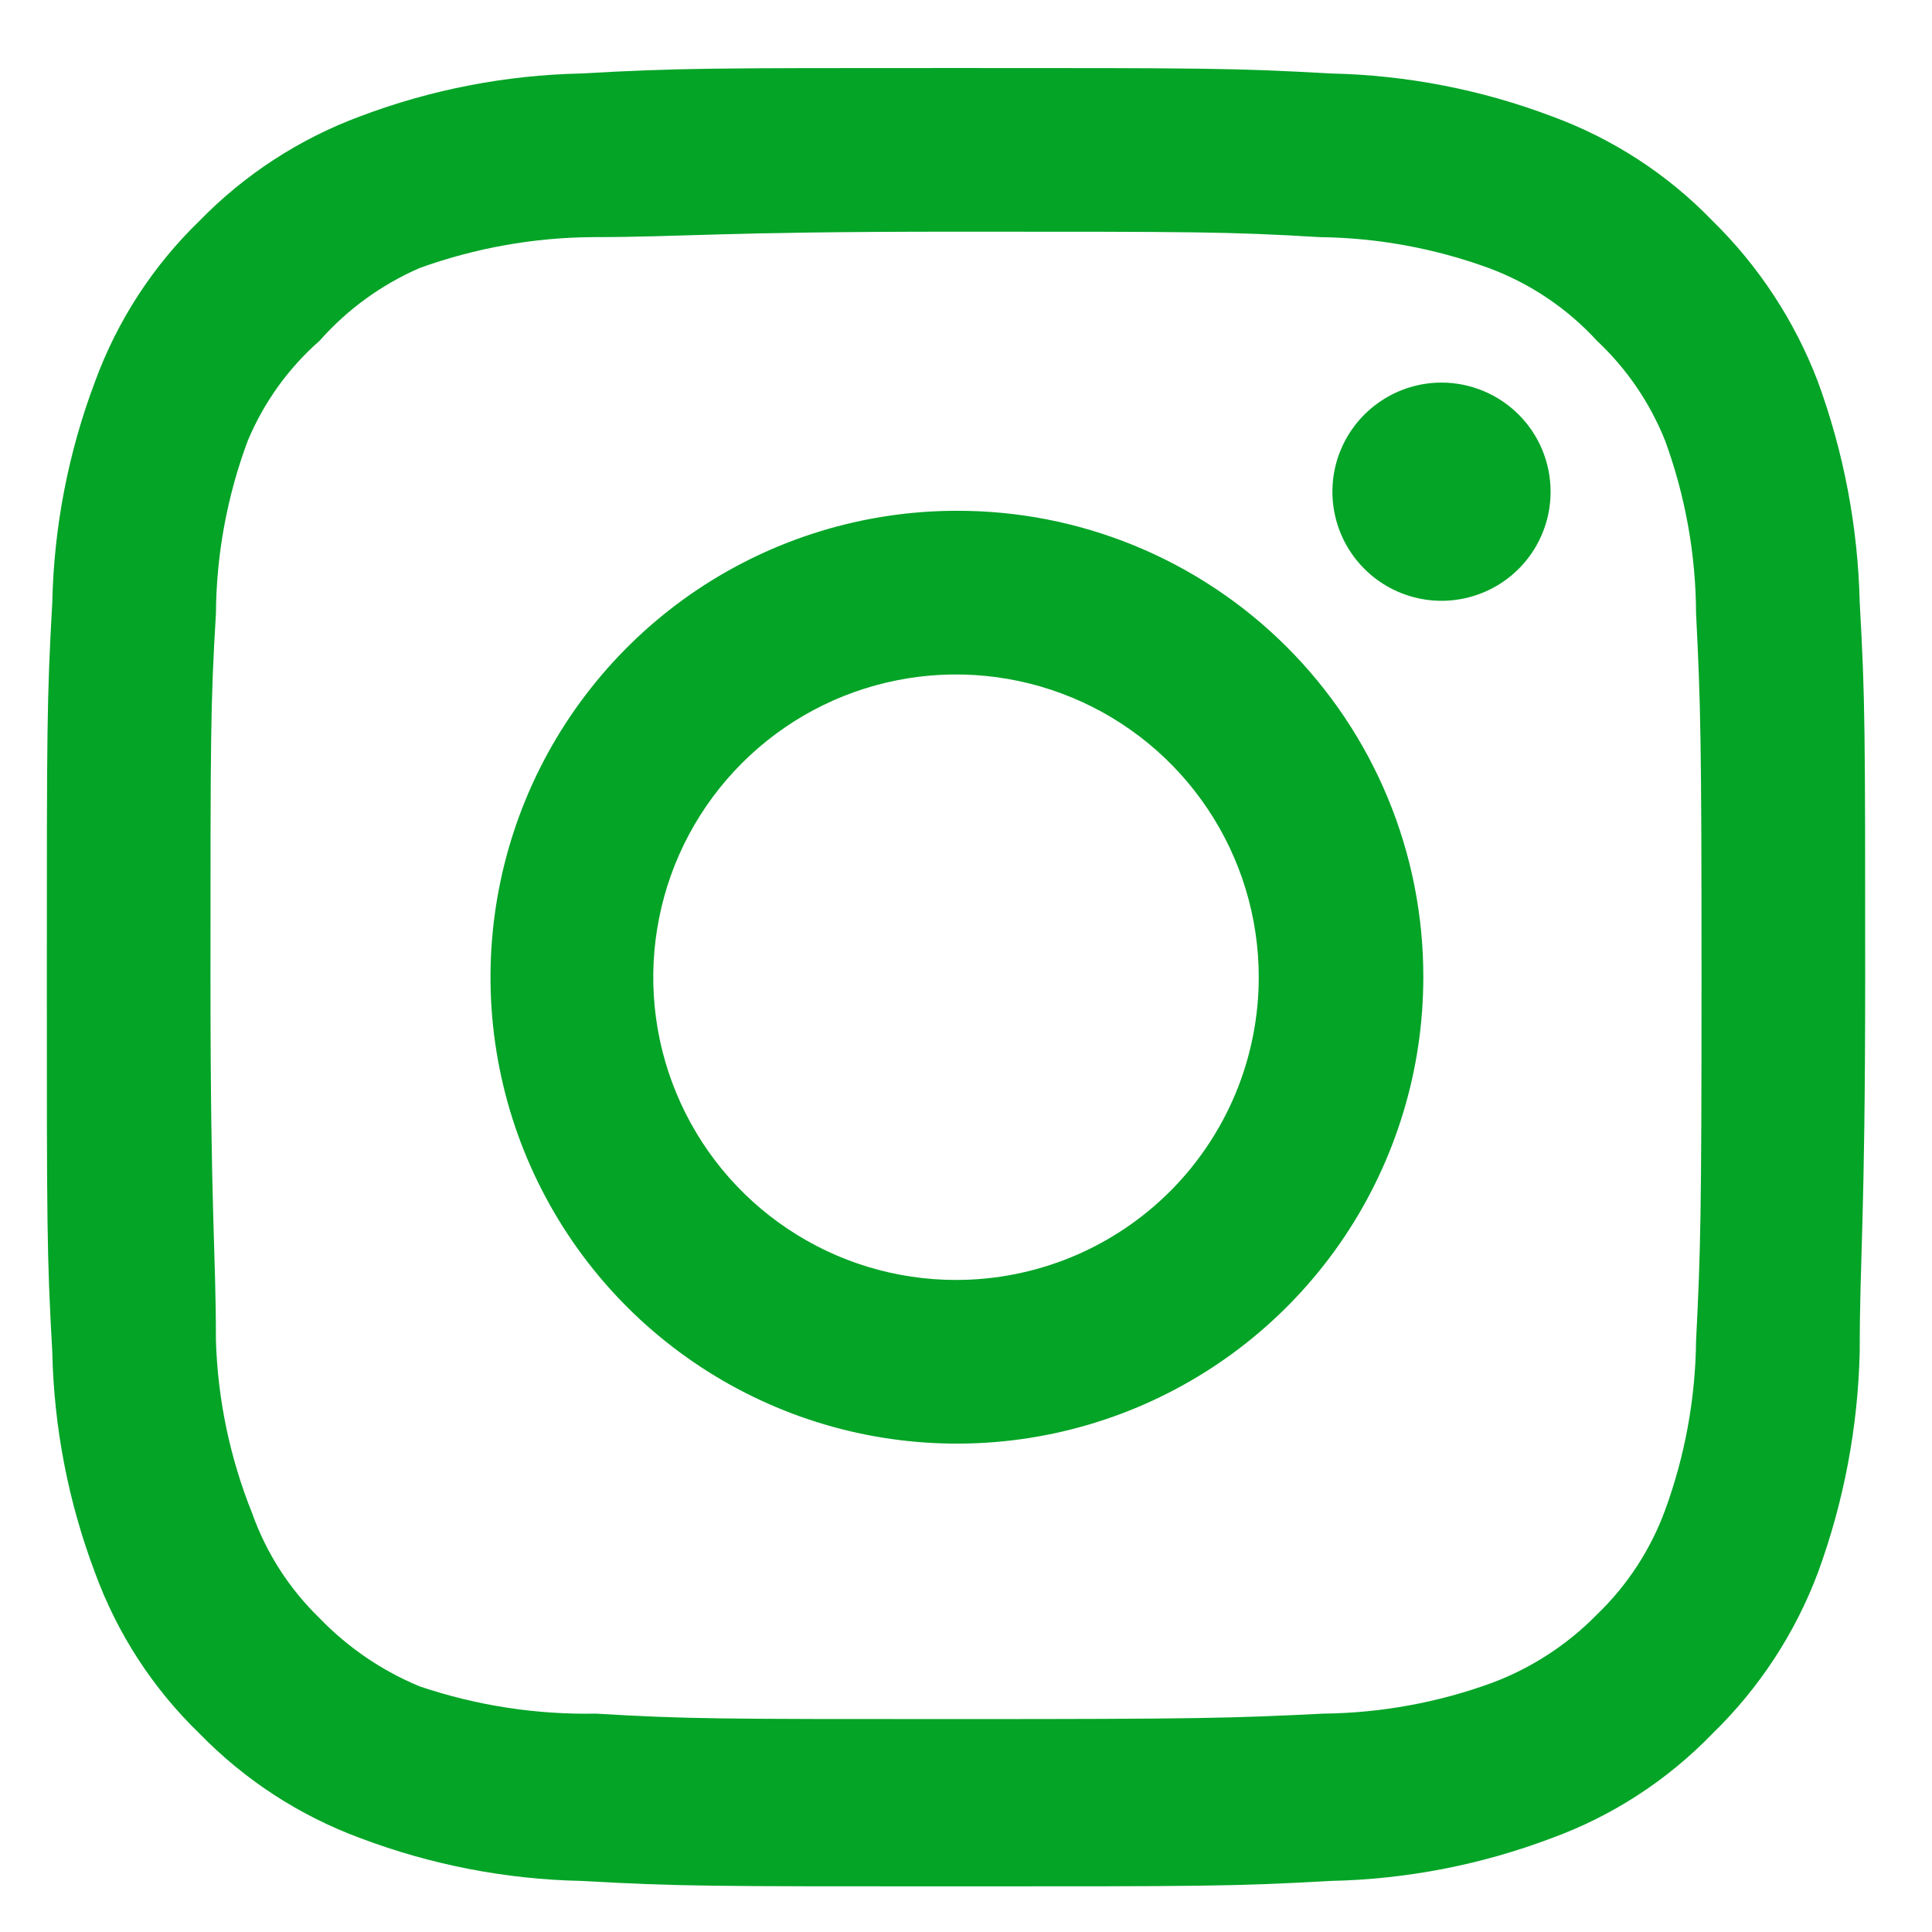
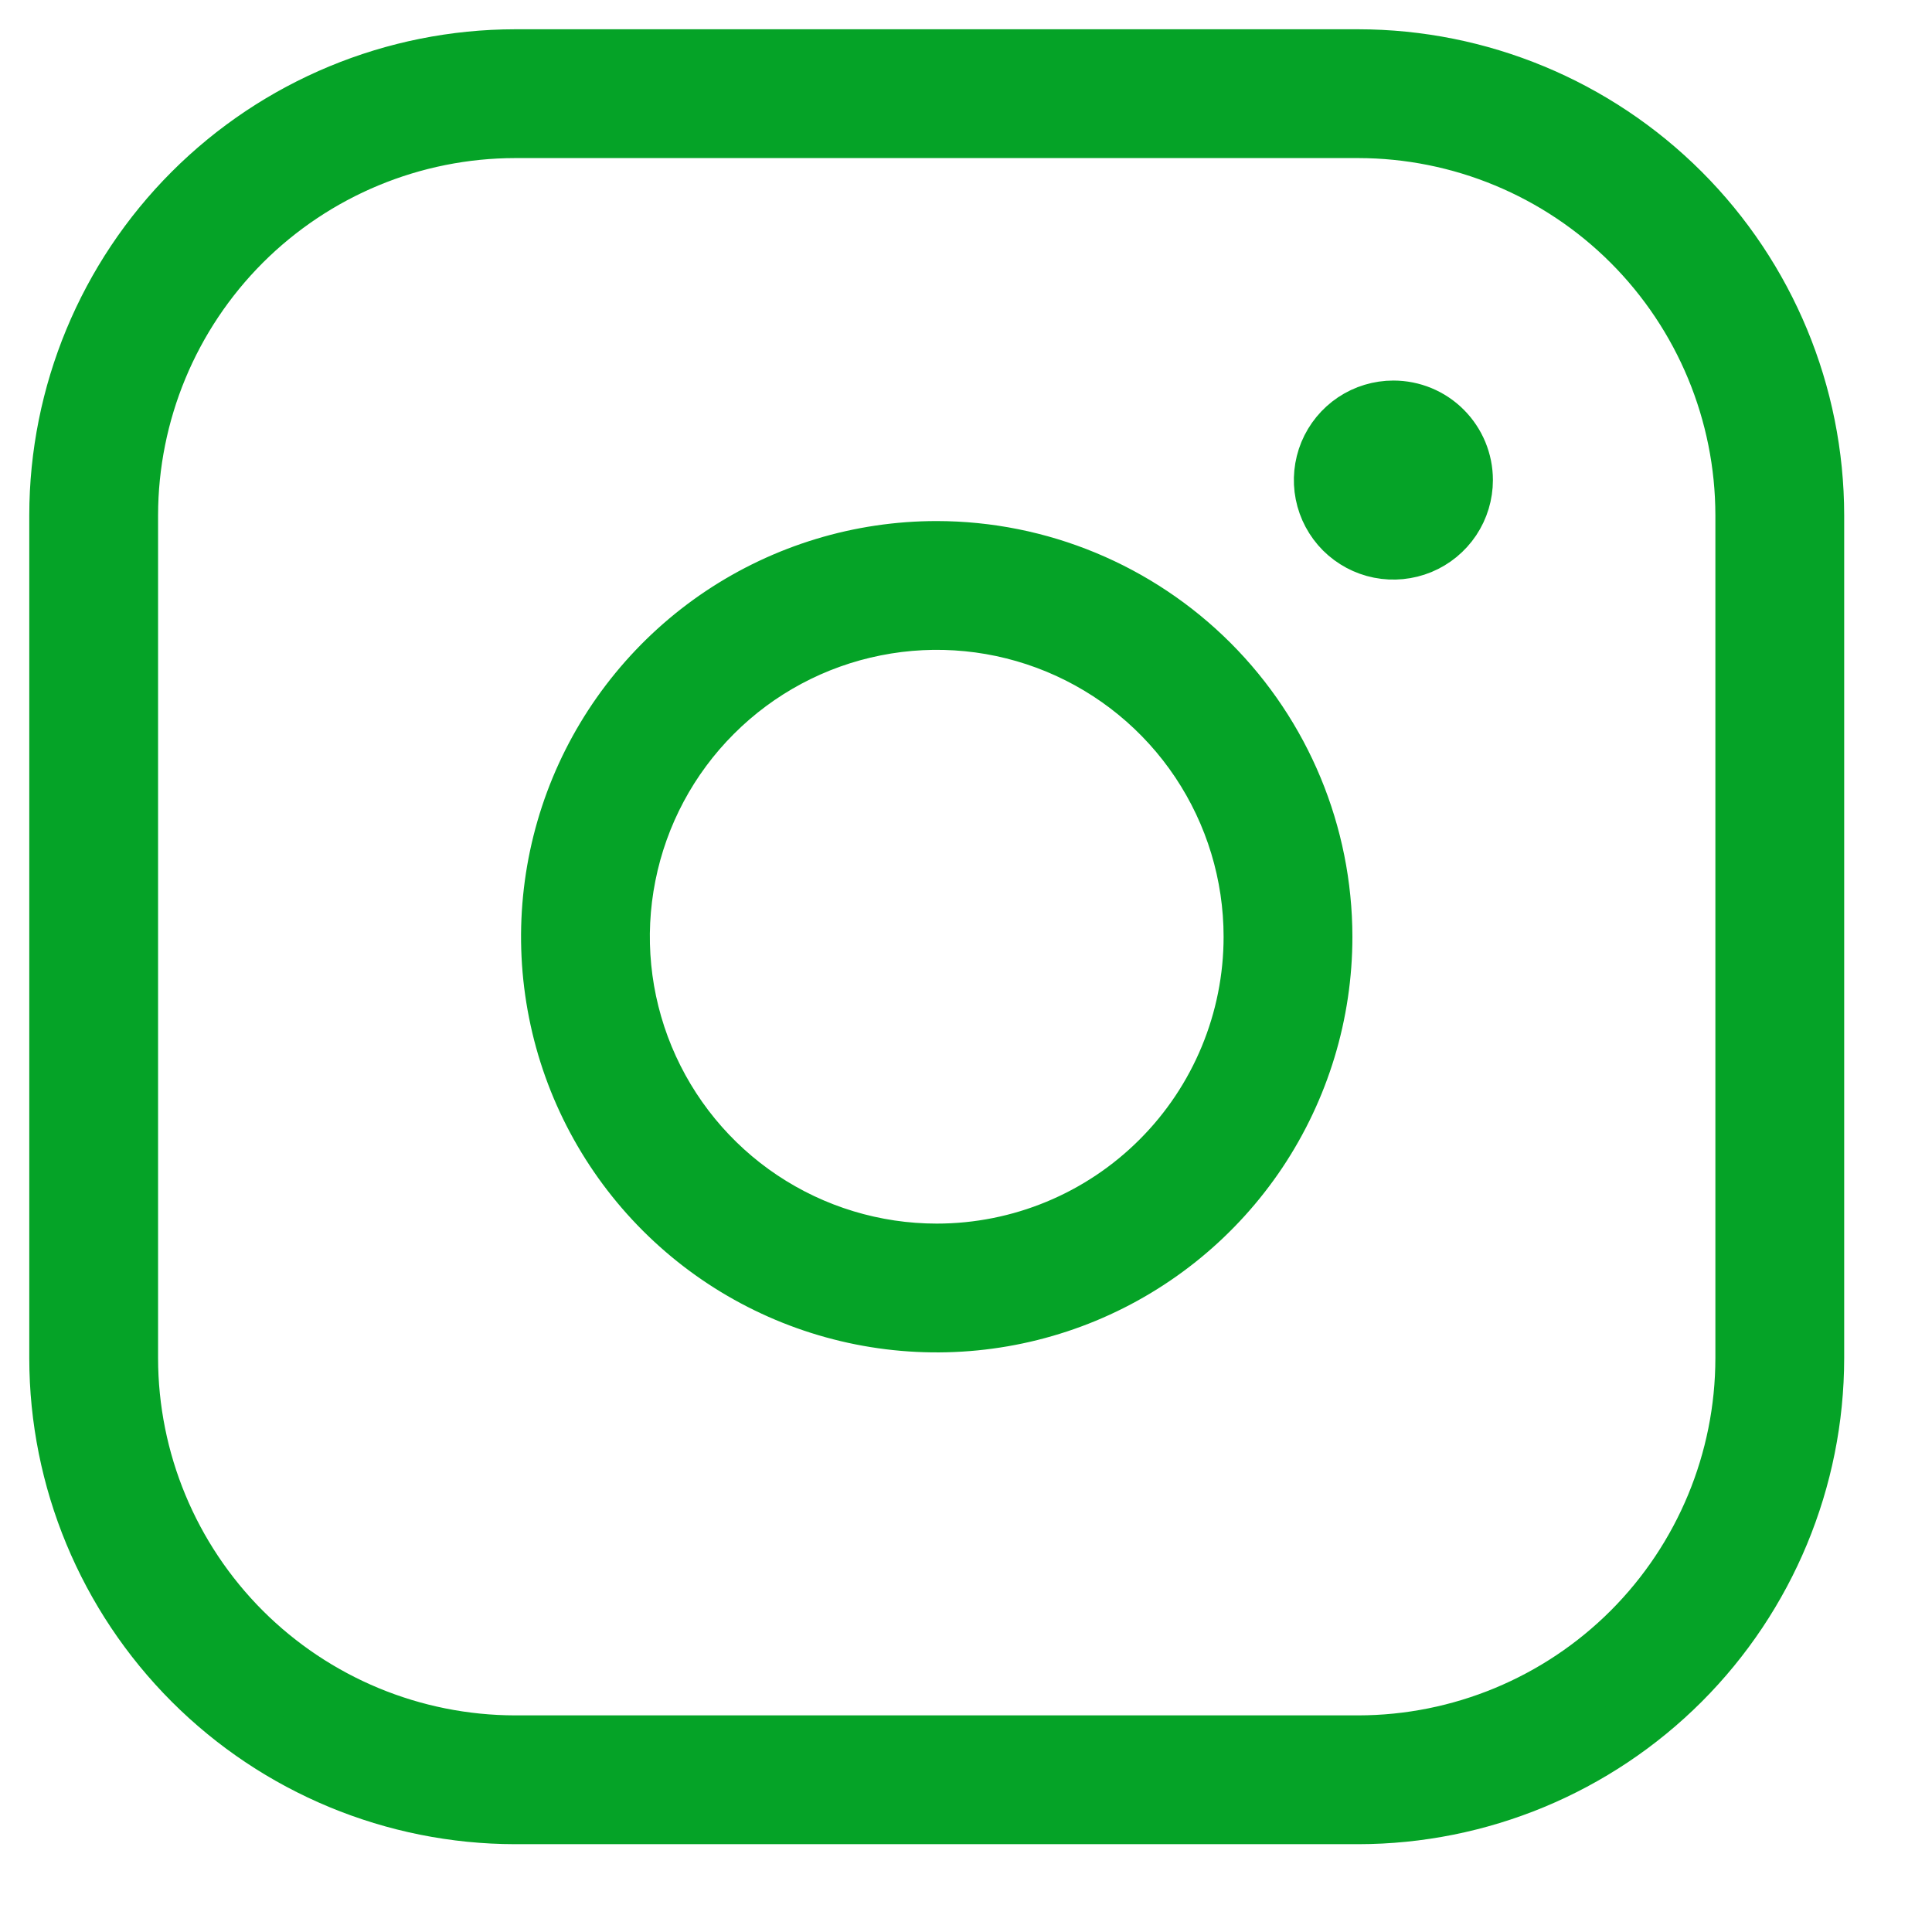
- <svg xmlns="http://www.w3.org/2000/svg" width="34" height="34" viewBox="0 0 34 34" fill="none">
-   <path d="M25.368 6.733C24.988 6.733 24.617 6.846 24.302 7.057C23.986 7.268 23.74 7.568 23.594 7.919C23.449 8.269 23.411 8.655 23.485 9.028C23.559 9.4 23.742 9.742 24.011 10.011C24.279 10.279 24.621 10.462 24.994 10.536C25.366 10.611 25.752 10.572 26.103 10.427C26.454 10.282 26.754 10.036 26.965 9.72C27.176 9.404 27.288 9.033 27.288 8.653C27.288 8.144 27.086 7.656 26.726 7.296C26.366 6.936 25.877 6.733 25.368 6.733ZM32.728 10.605C32.697 9.278 32.449 7.964 31.992 6.717C31.585 5.65 30.952 4.684 30.136 3.885C29.344 3.065 28.375 2.436 27.304 2.045C26.061 1.575 24.746 1.321 23.416 1.293C21.72 1.197 21.176 1.197 16.824 1.197C12.472 1.197 11.928 1.197 10.232 1.293C8.903 1.321 7.588 1.575 6.344 2.045C5.275 2.44 4.307 3.069 3.512 3.885C2.692 4.678 2.063 5.646 1.672 6.717C1.202 7.961 0.948 9.276 0.92 10.605C0.824 12.301 0.824 12.845 0.824 17.197C0.824 21.549 0.824 22.093 0.92 23.789C0.948 25.119 1.202 26.433 1.672 27.677C2.063 28.749 2.692 29.717 3.512 30.509C4.307 31.326 5.275 31.955 6.344 32.349C7.588 32.819 8.903 33.074 10.232 33.101C11.928 33.197 12.472 33.197 16.824 33.197C21.176 33.197 21.72 33.197 23.416 33.101C24.746 33.074 26.061 32.819 27.304 32.349C28.375 31.959 29.344 31.329 30.136 30.509C30.956 29.713 31.59 28.746 31.992 27.677C32.449 26.43 32.697 25.117 32.728 23.789C32.728 22.093 32.824 21.549 32.824 17.197C32.824 12.845 32.824 12.301 32.728 10.605ZM29.848 23.597C29.837 24.613 29.653 25.619 29.304 26.573C29.049 27.27 28.638 27.899 28.104 28.413C27.585 28.942 26.957 29.352 26.264 29.613C25.31 29.962 24.304 30.146 23.288 30.157C21.688 30.237 21.096 30.253 16.888 30.253C12.68 30.253 12.088 30.253 10.488 30.157C9.434 30.177 8.384 30.015 7.384 29.677C6.721 29.402 6.122 28.994 5.624 28.477C5.093 27.963 4.688 27.334 4.44 26.637C4.05 25.669 3.833 24.64 3.8 23.597C3.8 21.997 3.704 21.405 3.704 17.197C3.704 12.989 3.704 12.397 3.8 10.797C3.807 9.759 3.997 8.73 4.36 7.757C4.642 7.082 5.074 6.48 5.624 5.997C6.11 5.447 6.711 5.01 7.384 4.717C8.36 4.365 9.387 4.181 10.424 4.173C12.024 4.173 12.616 4.077 16.824 4.077C21.032 4.077 21.624 4.077 23.224 4.173C24.24 4.185 25.246 4.369 26.2 4.717C26.927 4.987 27.58 5.426 28.104 5.997C28.628 6.489 29.038 7.09 29.304 7.757C29.66 8.732 29.844 9.76 29.848 10.797C29.928 12.397 29.944 12.989 29.944 17.197C29.944 21.405 29.928 21.997 29.848 23.597ZM16.824 8.989C15.201 8.992 13.616 9.477 12.268 10.38C10.921 11.284 9.871 12.567 9.252 14.067C8.634 15.567 8.473 17.217 8.792 18.808C9.11 20.399 9.893 21.86 11.042 23.007C12.191 24.153 13.653 24.933 15.245 25.249C16.837 25.564 18.486 25.401 19.985 24.779C21.484 24.157 22.765 23.105 23.666 21.756C24.567 20.406 25.048 18.82 25.048 17.197C25.05 16.117 24.839 15.048 24.426 14.05C24.014 13.052 23.407 12.146 22.643 11.383C21.879 10.62 20.971 10.016 19.973 9.605C18.974 9.194 17.904 8.985 16.824 8.989ZM16.824 22.525C15.77 22.525 14.74 22.213 13.864 21.627C12.988 21.042 12.305 20.21 11.902 19.236C11.498 18.263 11.393 17.191 11.599 16.158C11.804 15.124 12.312 14.175 13.057 13.43C13.802 12.685 14.751 12.177 15.785 11.972C16.818 11.766 17.89 11.872 18.863 12.275C19.837 12.678 20.669 13.361 21.254 14.237C21.84 15.113 22.152 16.143 22.152 17.197C22.152 17.897 22.014 18.59 21.747 19.236C21.479 19.883 21.086 20.47 20.592 20.965C20.097 21.459 19.51 21.852 18.863 22.12C18.217 22.387 17.524 22.525 16.824 22.525Z" fill="#04A427" />
+ <svg xmlns="http://www.w3.org/2000/svg" width="33" height="33" viewBox="0 0 33 33" fill="none">
+   <path d="M16 9.4C14.695 9.4 13.419 9.787 12.333 10.512C11.248 11.238 10.402 12.268 9.902 13.474C9.403 14.68 9.272 16.007 9.527 17.288C9.781 18.568 10.41 19.744 11.333 20.667C12.256 21.59 13.432 22.218 14.712 22.473C15.993 22.728 17.32 22.597 18.526 22.098C19.732 21.598 20.762 20.752 21.488 19.667C22.213 18.581 22.6 17.305 22.6 16C22.598 14.25 21.902 12.573 20.665 11.335C19.427 10.098 17.75 9.402 16 9.4ZM16 21.4C14.932 21.4 13.888 21.083 13 20.49C12.112 19.897 11.42 19.053 11.011 18.067C10.602 17.08 10.495 15.994 10.704 14.947C10.912 13.899 11.426 12.937 12.182 12.182C12.937 11.426 13.899 10.912 14.947 10.704C15.994 10.495 17.08 10.602 18.067 11.011C19.053 11.42 19.897 12.112 20.49 13C21.083 13.888 21.4 14.932 21.4 16C21.4 17.432 20.831 18.806 19.818 19.818C18.806 20.831 17.432 21.4 16 21.4ZM23.2 1H8.8C6.732 1.002 4.749 1.825 3.287 3.287C1.825 4.749 1.002 6.732 1 8.8V23.2C1.002 25.268 1.825 27.25 3.287 28.713C4.749 30.175 6.732 30.998 8.8 31H23.2C25.268 30.998 27.25 30.175 28.713 28.713C30.175 27.25 30.998 25.268 31 23.2V8.8C30.998 6.732 30.175 4.749 28.713 3.287C27.25 1.825 25.268 1.002 23.2 1ZM29.8 23.2C29.798 24.95 29.102 26.627 27.865 27.865C26.627 29.102 24.95 29.798 23.2 29.8H8.8C7.05 29.798 5.373 29.102 4.135 27.865C2.898 26.627 2.202 24.95 2.2 23.2V8.8C2.202 7.05 2.898 5.373 4.135 4.135C5.373 2.898 7.05 2.202 8.8 2.2H23.2C24.95 2.202 26.627 2.898 27.865 4.135C29.102 5.373 29.798 7.05 29.8 8.8V23.2ZM25 8.2C25 8.437 24.93 8.669 24.798 8.867C24.666 9.064 24.479 9.218 24.259 9.309C24.04 9.399 23.799 9.423 23.566 9.377C23.333 9.331 23.119 9.216 22.951 9.049C22.784 8.881 22.669 8.667 22.623 8.434C22.577 8.201 22.601 7.96 22.691 7.741C22.782 7.522 22.936 7.334 23.133 7.202C23.331 7.07 23.563 7 23.8 7C24.118 7 24.424 7.126 24.648 7.351C24.874 7.577 25 7.882 25 8.2Z" fill="#05A327" stroke="#05A327" stroke-width="1" />
</svg>
